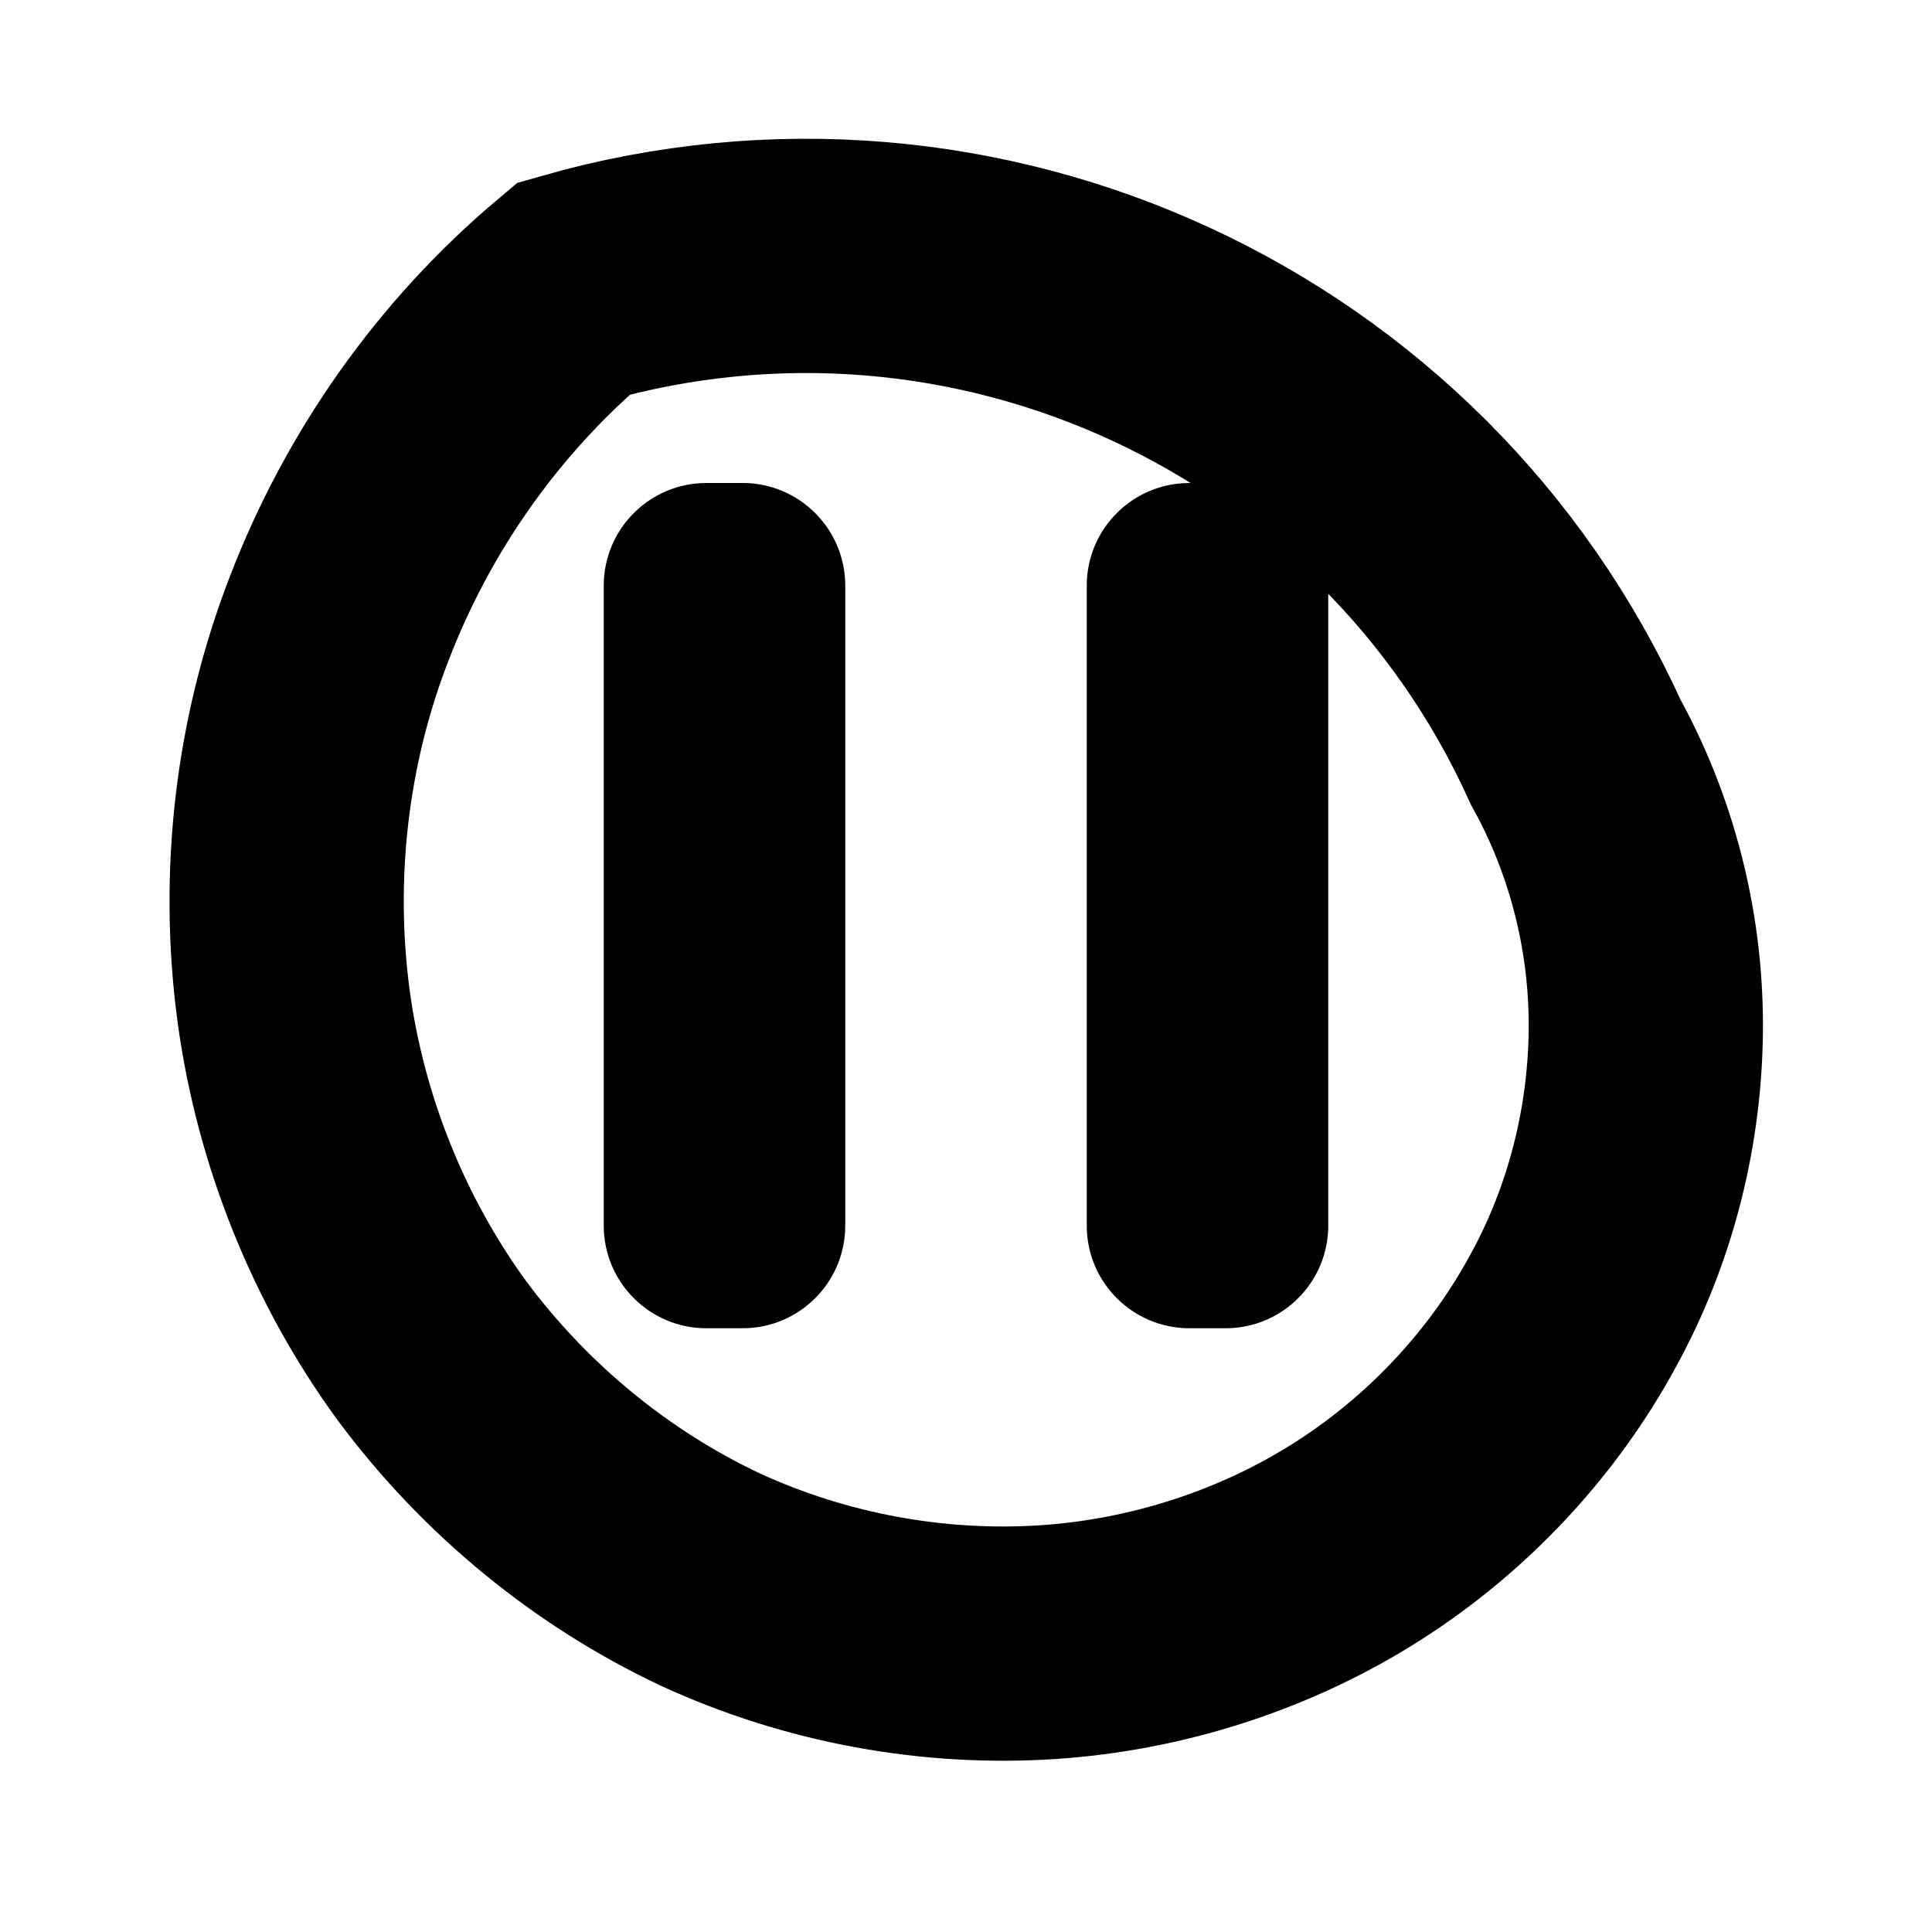
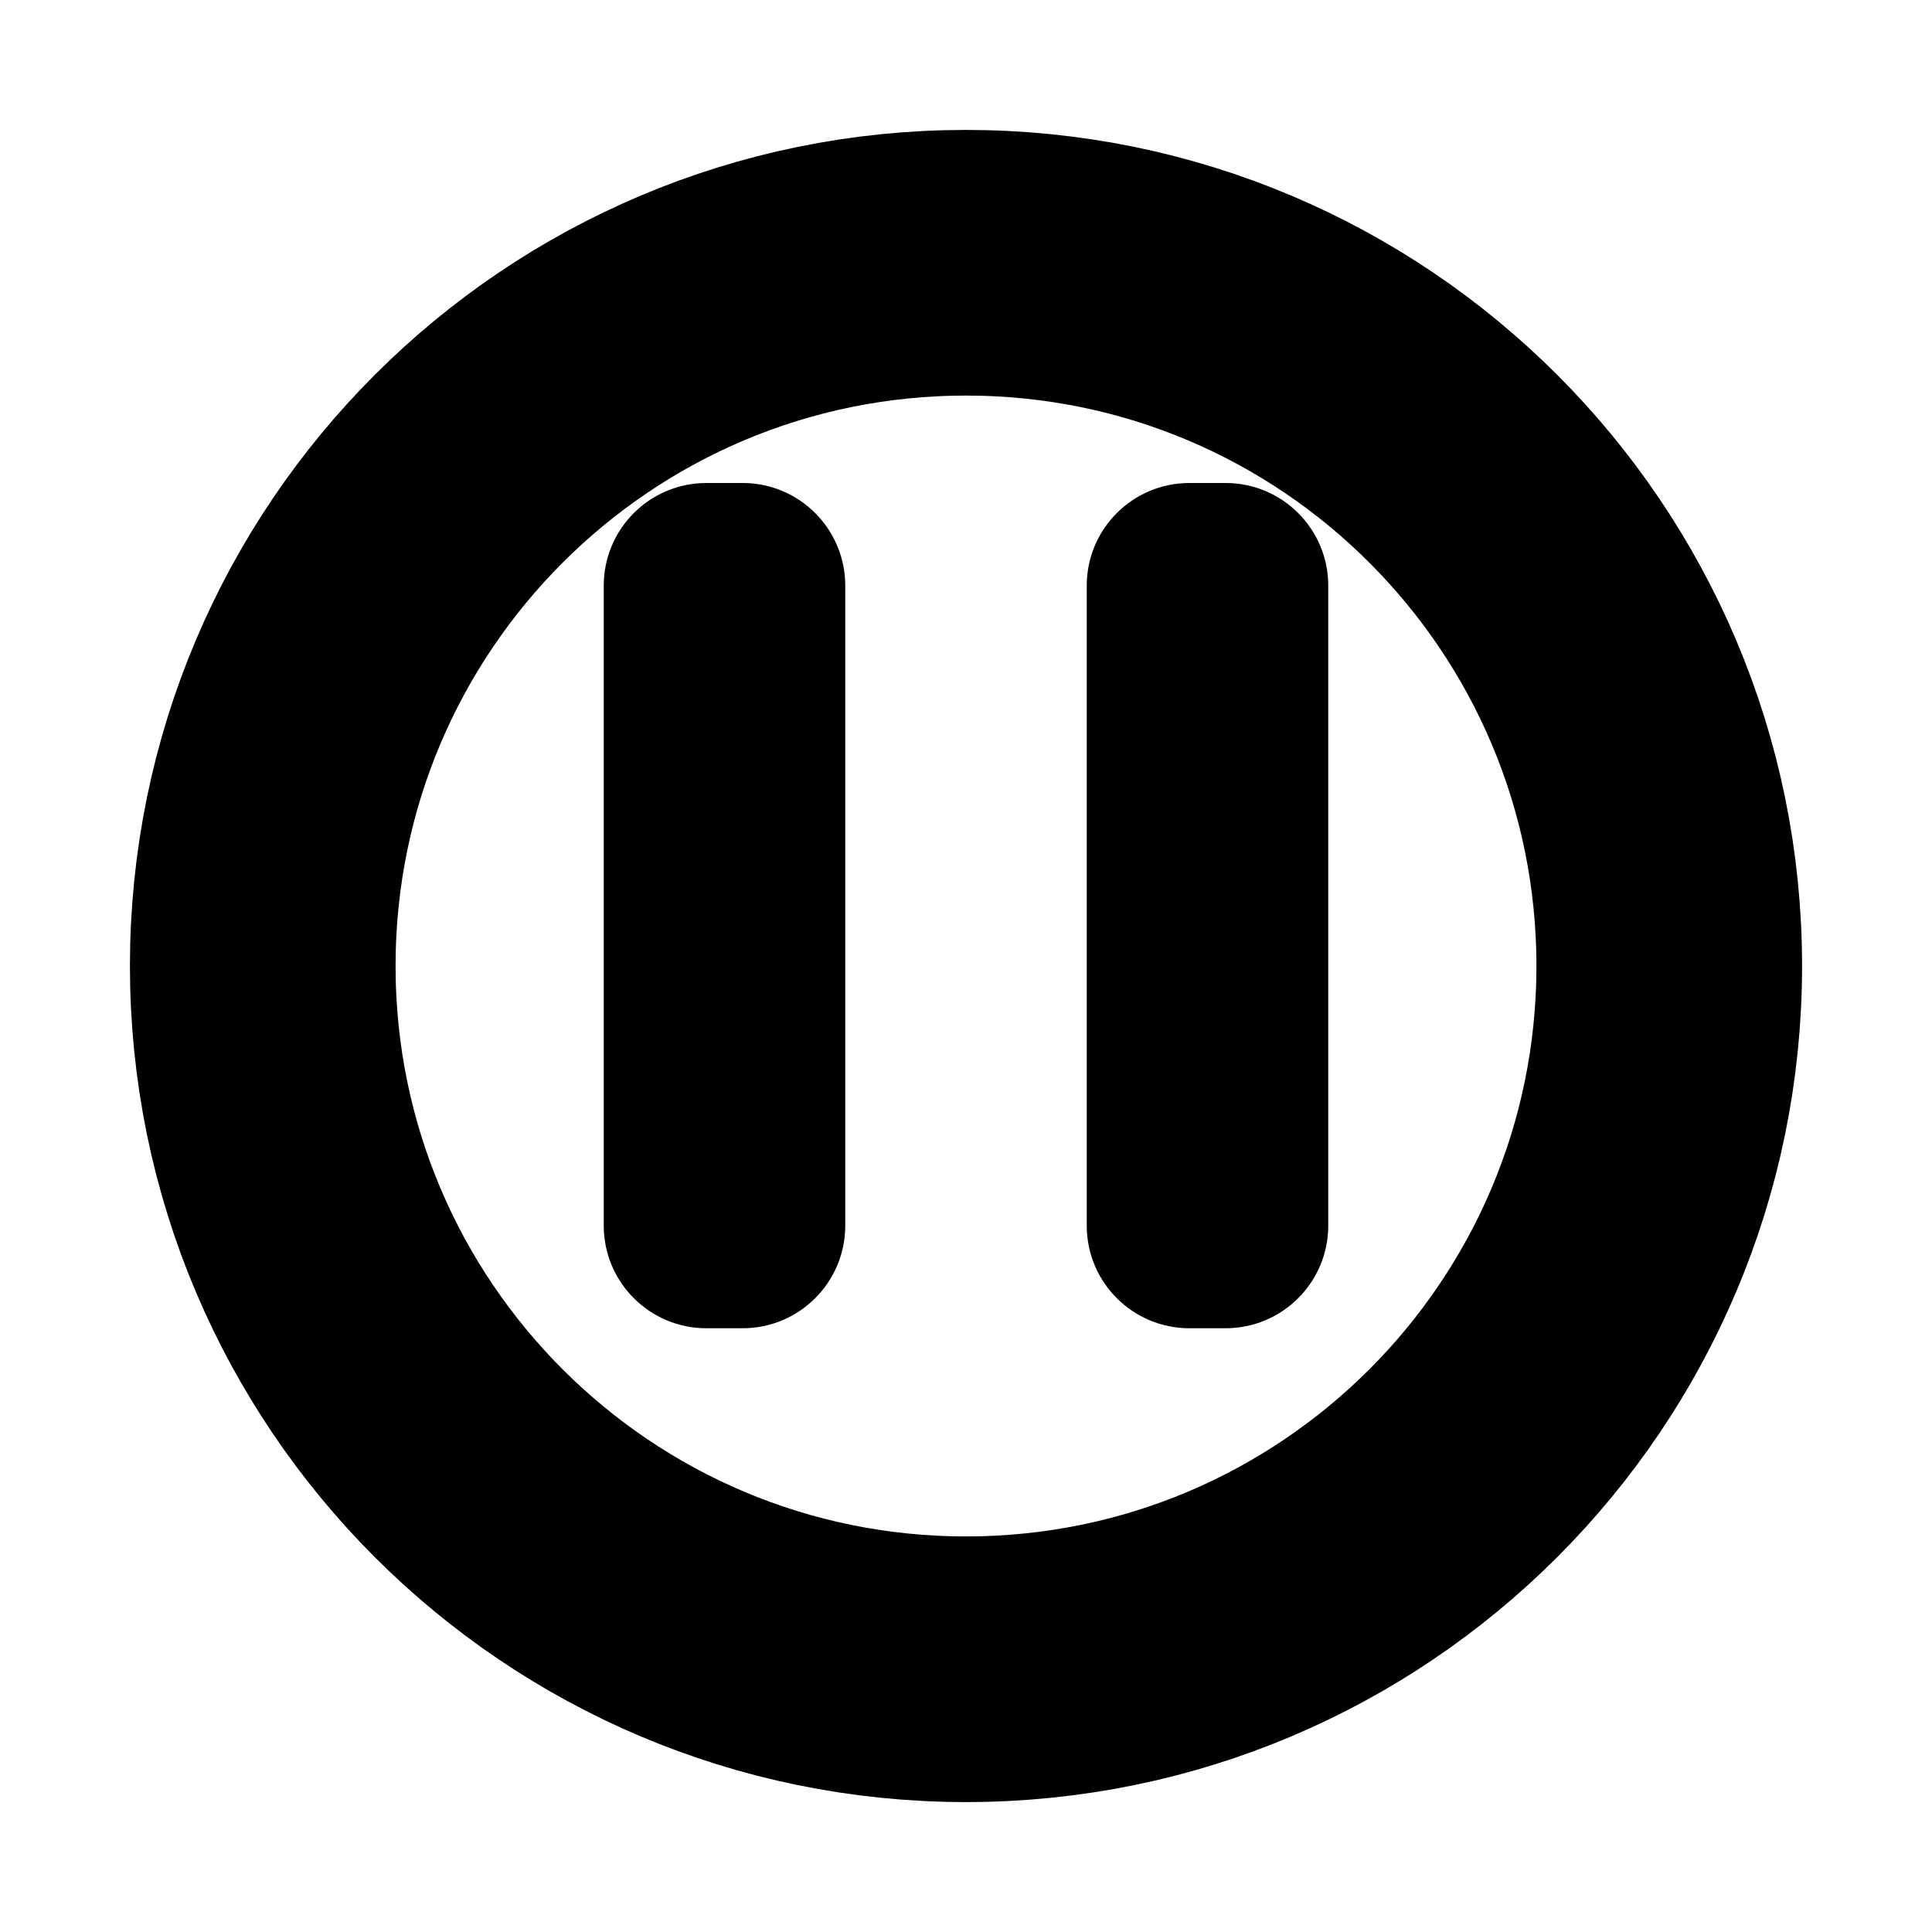
<svg xmlns="http://www.w3.org/2000/svg" viewBox="0 0 16 16" width="512" height="512">
-   <path d="M 4.75 2.39 A 7 7 0 0 1 13.05 6.23 C 13.42 6.90 13.63 7.68 13.63 8.49 C 13.63 9.30 13.43 10.13 13.02 10.87 C 12.61 11.62 12.00 12.28 11.25 12.76 C 10.50 13.24 9.60 13.54 8.67 13.60 C 7.74 13.66 6.77 13.49 5.88 13.08 C 4.99 12.66 4.19 12.01 3.58 11.19 C 2.98 10.37 2.57 9.37 2.43 8.32 C 2.29 7.26 2.41 6.15 2.81 5.12 C 3.21 4.08 3.87 3.13 4.75 2.39 Z" fill="none" stroke="#000000" stroke-width="1.94" stroke-linecap="round" />
+   <circle cx="8" cy="8" r="5.824" fill="none" stroke="#000000" stroke-width="2.2" />
  <rect x="5.00" y="4.00" width="2.00" height="7.00" rx="0.85" fill="#000000" />
  <rect x="9.00" y="4.00" width="2.00" height="7.00" rx="0.85" fill="#000000" />
</svg>
